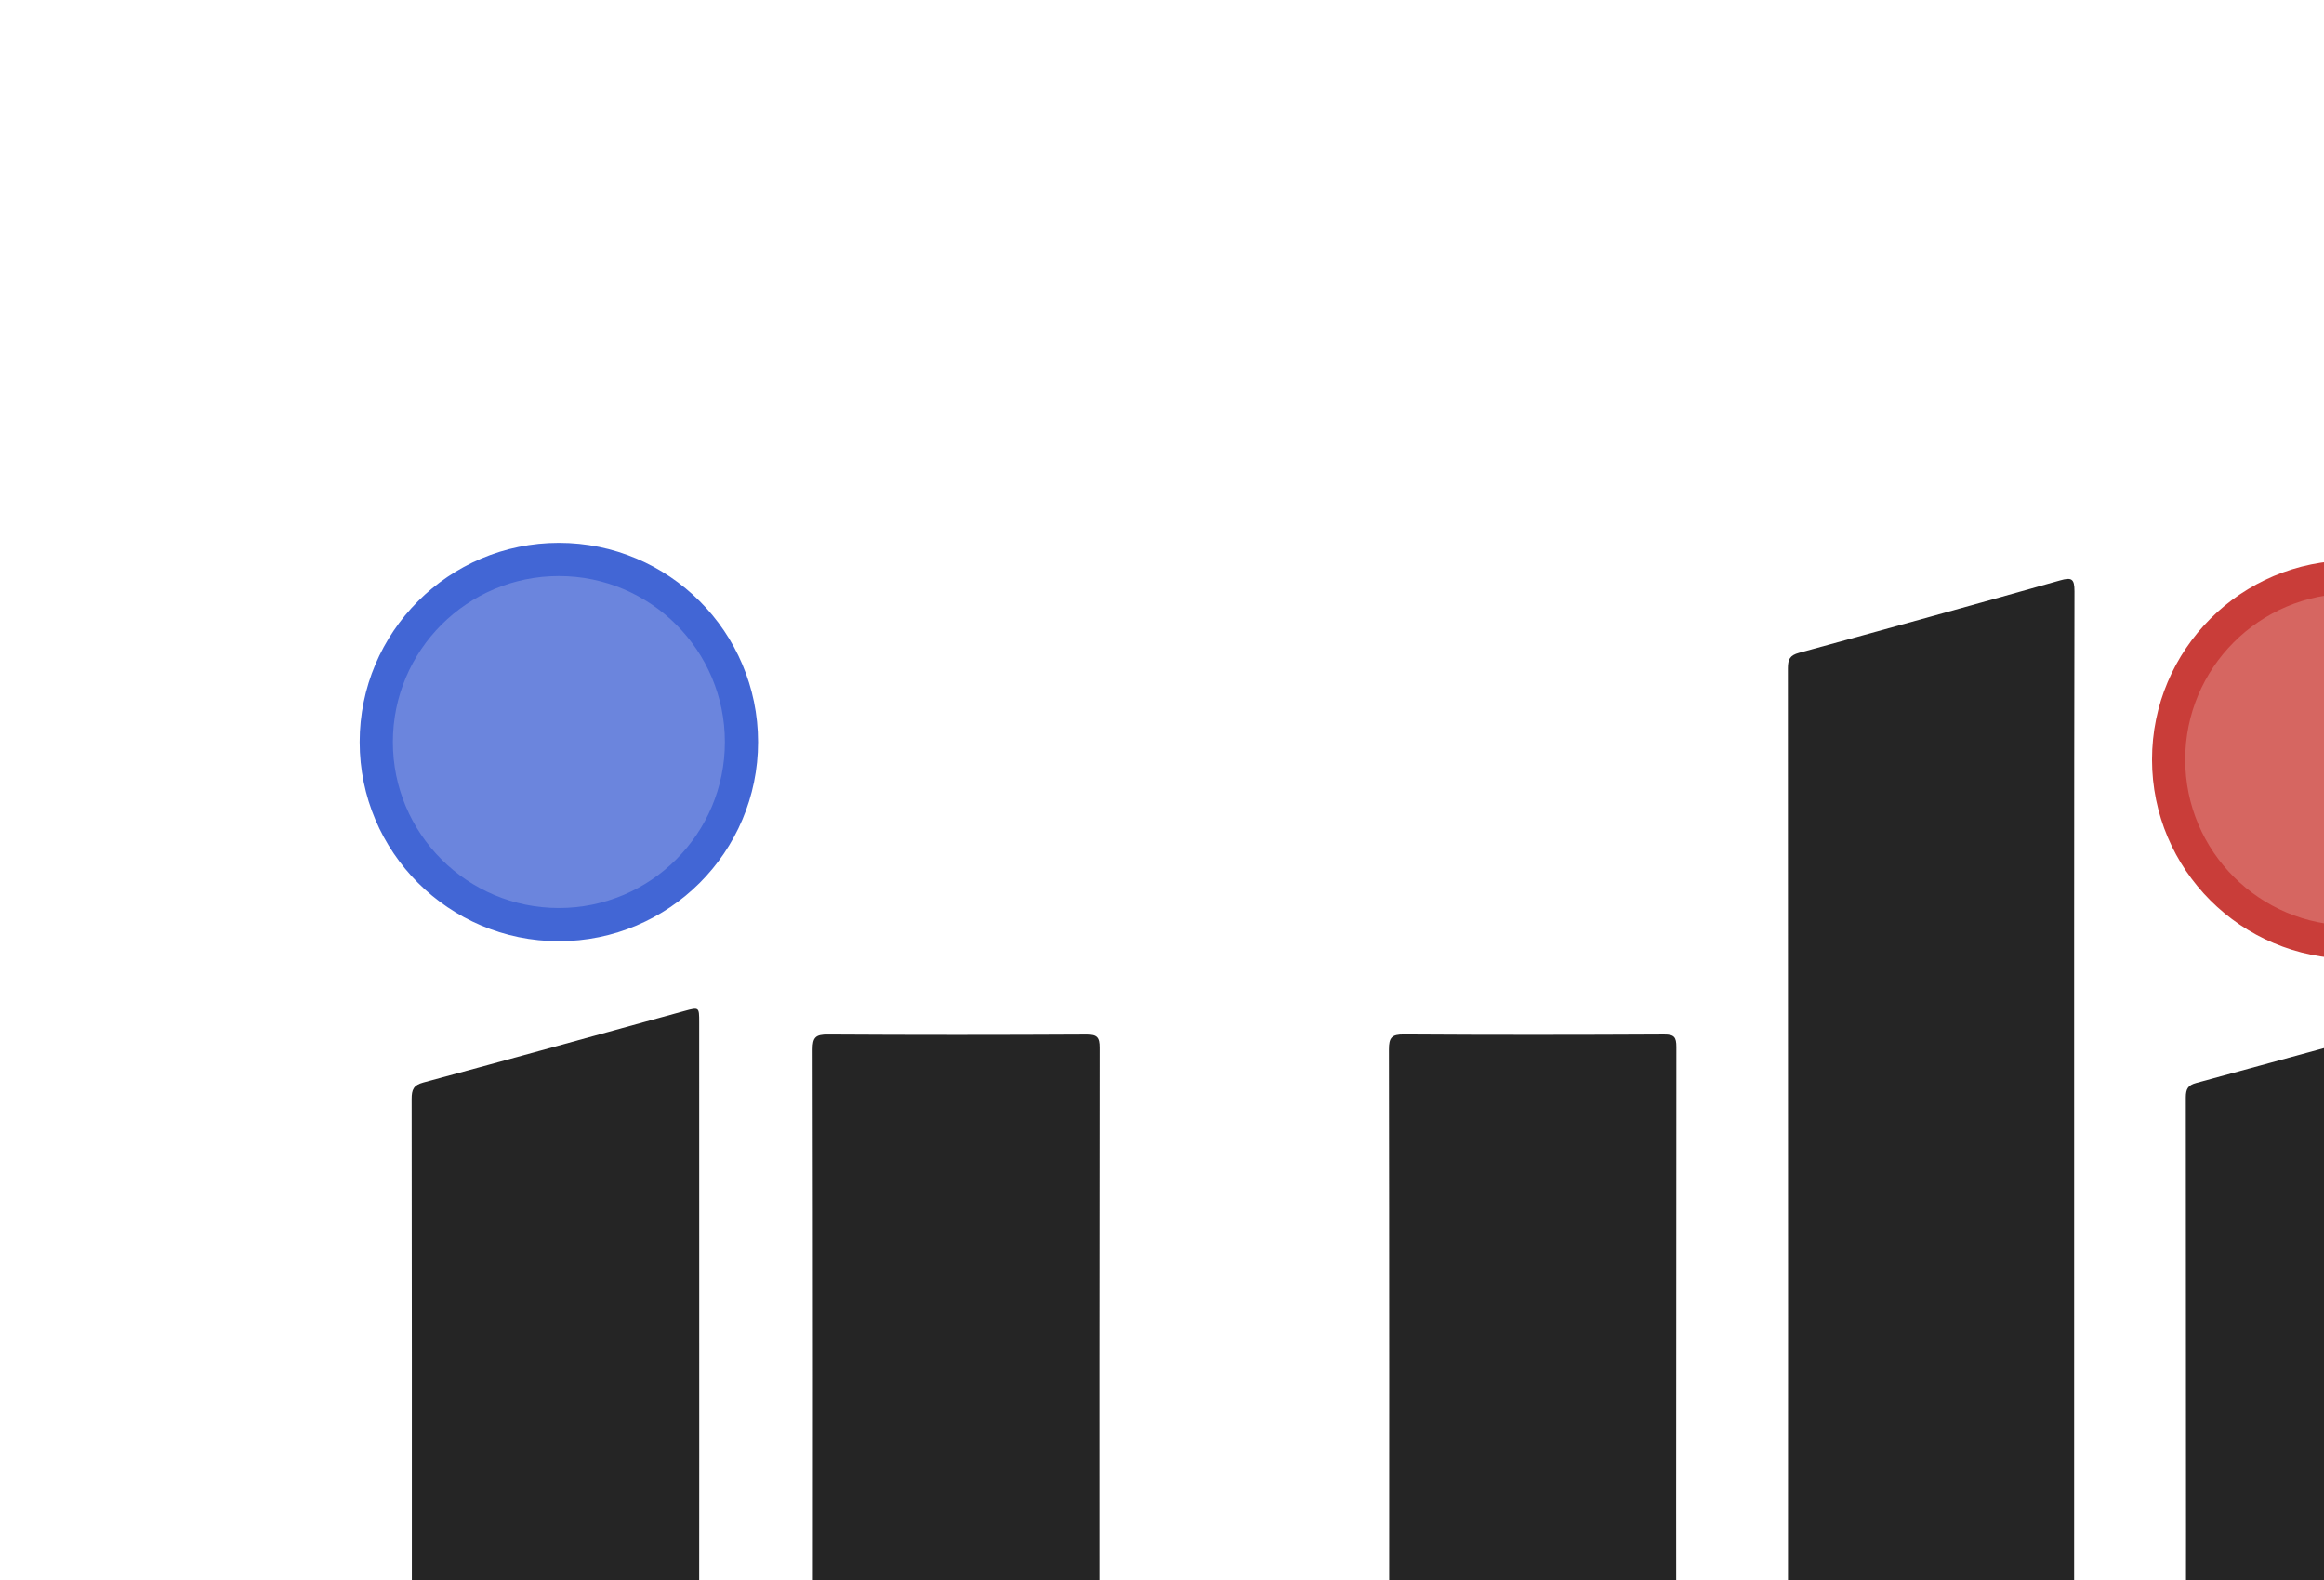
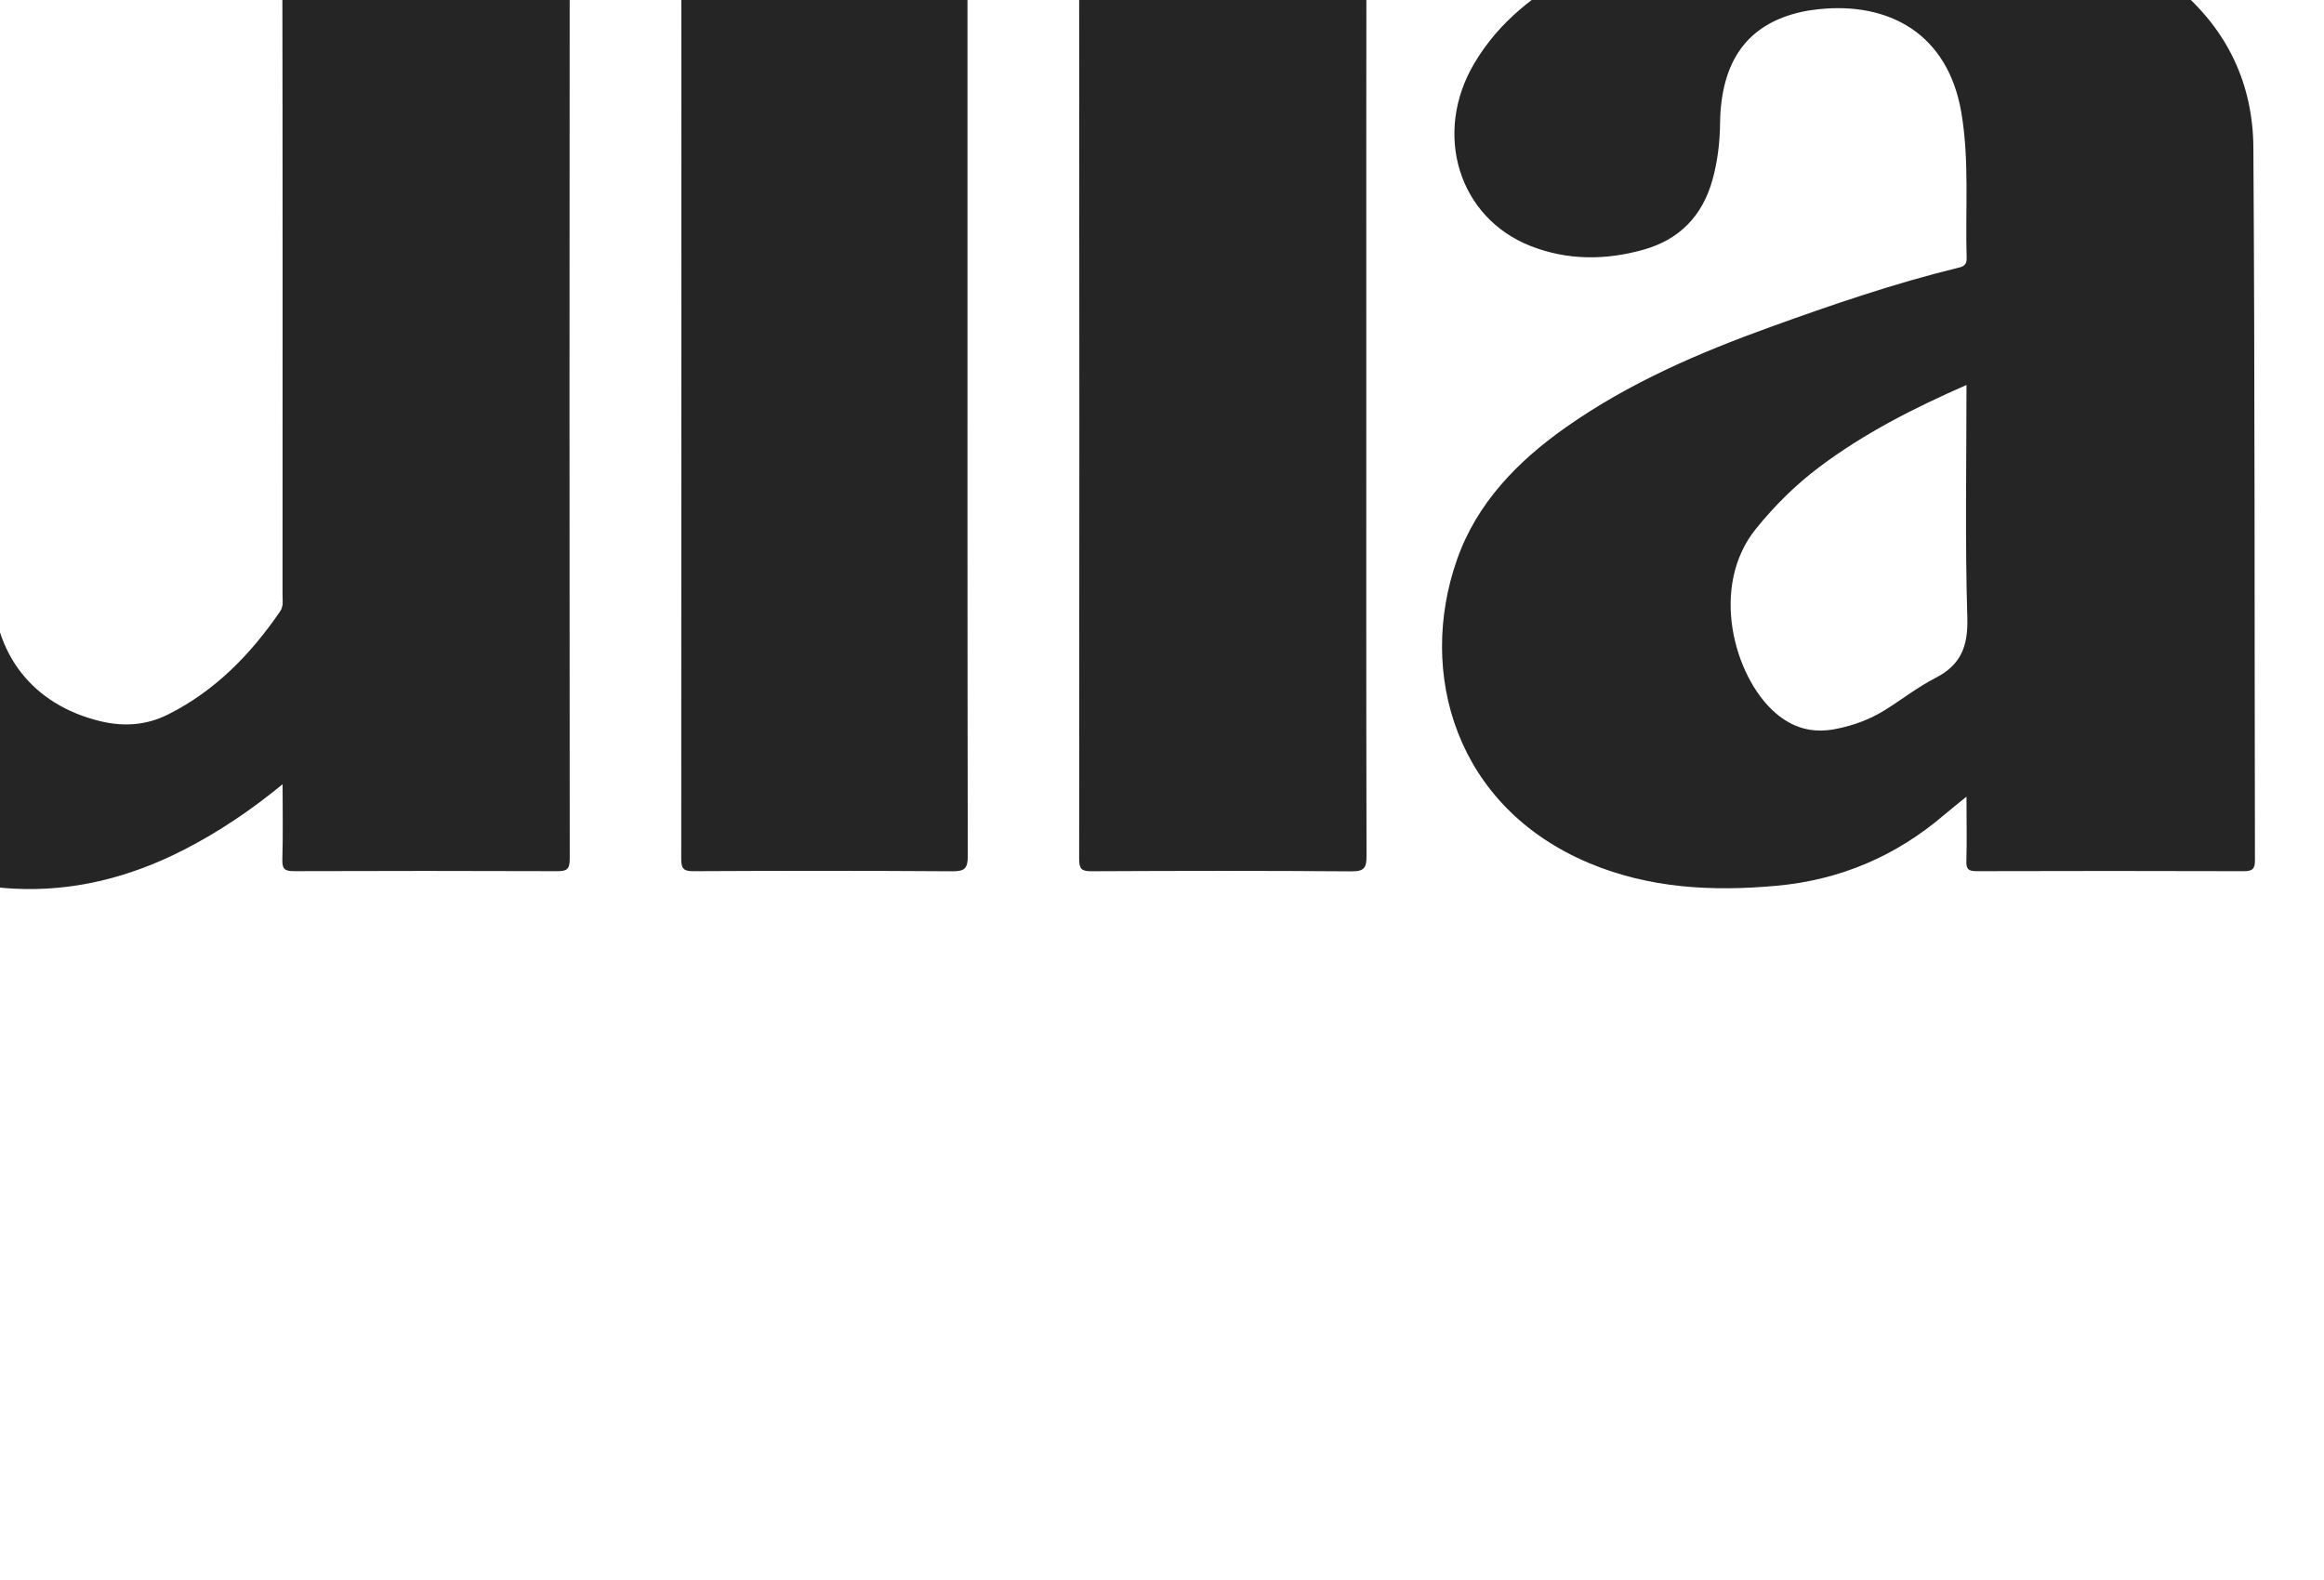
- <svg xmlns="http://www.w3.org/2000/svg" version="1.1" x="0px" y="0px" width="50px" height="34px" viewBox="0 0 210 126" enable-background="new 100 100 310 216" xml:space="preserve">
+ <svg xmlns="http://www.w3.org/2000/svg" version="1.1" x="0px" y="0px" width="50px" height="34px" viewBox="100 100 210 126" enable-background="new 100 100 210 126" xml:space="preserve">
  <circle fill="#6b85dd" stroke="#4266d5" stroke-width="3" cx="50.5" cy="58.665" r="16.5" />
  <circle fill="#d66661" stroke="#c93d39" stroke-width="3" cx="212.459" cy="60.249" r="16.5" />
  <circle fill="#6bab5b" stroke="#3b972e" stroke-width="3" cx="233.834" cy="23.874" r="16.5" />
  <circle fill="#aa7dc0" stroke="#945bb0" stroke-width="3" cx="255.459" cy="59.999" r="16.5" />
  <path fill="#252525" d="M37.216,138.427c0-15.839,0.006-31.679-0.018-47.517c-0.001-0.827,0.169-1.234,1.043-1.47  c7.876-2.127,15.739-4.308,23.606-6.47c1.33-0.366,1.333-0.36,1.333,1.019c0,25.758,0.015,51.517-0.012,77.274  c-0.006,5.514,0.245,11.032-0.272,16.543c-0.628,6.69-2.15,13.092-6.438,18.506c-3.781,4.771-8.898,7.25-14.767,8.338  c-6.599,1.222-13.251,1.552-19.934,0.938c-4.616-0.423-9.045-1.486-12.844-4.363c-2.863-2.168-4.454-4.935-3.745-8.603  c0.736-3.806,3.348-5.978,6.861-7.127c2.262-0.74,4.628-0.872,6.994-0.53c1.823,0.264,3.42,1.023,4.779,2.288  c1.38,1.284,2.641,2.674,3.778,4.177c0.872,1.15,1.793,2.256,2.991,3.086c2.055,1.426,4,0.965,5.213-1.216  c0.819-1.473,0.997-3.106,1.173-4.731c0.255-2.348,0.255-4.707,0.256-7.062C37.218,167.145,37.216,152.786,37.216,138.427z" />
  <path fill="#252525" d="M125.536,162.479c-2.908,2.385-5.783,4.312-8.88,5.904c-10.348,5.323-20.514,4.521-30.324-1.253  c-6.71-3.95-11.012-9.849-12.52-17.606c-0.236-1.213-0.363-2.438-0.363-3.688c0.01-19.797,0.017-39.593-0.02-59.39  c-0.002-1.102,0.285-1.357,1.363-1.351c7.798,0.049,15.597,0.044,23.396,0.003c0.95-0.005,1.177,0.25,1.175,1.183  c-0.027,19.356-0.025,38.713-0.018,58.07c0.002,6.34,3.599,10.934,9.672,12.42c2.13,0.521,4.19,0.396,6.173-0.6  c4.26-2.139,7.457-5.427,10.116-9.307c0.333-0.487,0.224-1,0.224-1.51c0.007-19.635,0.016-39.271-0.02-58.904  c-0.002-1.083,0.255-1.369,1.353-1.361c7.838,0.052,15.677,0.045,23.515,0.004c0.916-0.005,1.103,0.244,1.102,1.124  c-0.025,27.677-0.026,55.353,0.002,83.024c0.001,0.938-0.278,1.099-1.139,1.095c-7.918-0.028-15.837-0.028-23.756-0.001  c-0.815,0.003-1.1-0.166-1.073-1.037C125.581,167.117,125.536,164.928,125.536,162.479z" />
  <path fill="#252525" d="M187.423,107.08c0,20.637-0.011,41.273,0.026,61.91c0.003,1.119-0.309,1.361-1.381,1.355  c-7.799-0.052-15.598-0.047-23.396-0.008c-0.898,0.008-1.117-0.222-1.115-1.115c0.021-39.074,0.021-78.147,0-117.226  c0-0.811,0.189-1.169,1.006-1.392c7.871-2.149,15.73-4.327,23.584-6.545c1.045-0.295,1.308-0.17,1.306,0.985  C187.412,65.727,187.423,86.403,187.423,107.08z" />
  <path fill="#252525" d="M223.46,126.477c0,14.155-0.011,28.312,0.021,42.467c0.002,1.027-0.164,1.418-1.332,1.408  c-7.838-0.061-15.676-0.047-23.516-0.01c-0.881,0.004-1.121-0.189-1.119-1.104c0.026-26.153,0.025-52.307,0-78.458  c0-0.776,0.203-1.101,0.941-1.302c7.984-2.172,15.972-4.35,23.938-6.596c1.049-0.296,1.08,0.031,1.078,0.886  C223.454,98.004,223.46,112.239,223.46,126.477z" />
  <path fill="#252525" d="M277.695,163.6c-0.786,0.646-1.404,1.125-2,1.635c-4.375,3.746-9.42,5.898-15.16,6.42  c-5.792,0.527-11.479,0.244-16.934-2.047c-12.08-5.071-15.554-17.188-11.938-27.448c1.799-5.111,5.472-8.868,9.831-11.94  c5.681-4.003,12.009-6.732,18.504-9.074c5.576-2.014,11.186-3.939,16.955-5.347c0.445-0.104,0.773-0.243,0.757-0.854  c-0.136-4.389,0.261-8.79-0.479-13.165c-1.225-7.209-6.617-10.013-12.895-9.348c-0.516,0.055-1.029,0.129-1.536,0.241  c-4.877,1.081-7.312,4.413-7.374,10.127c-0.02,1.729-0.229,3.418-0.693,5.084c-0.906,3.229-2.969,5.354-6.168,6.266  c-3.422,0.979-6.893,0.998-10.23-0.305c-6.529-2.543-8.877-10.164-5.12-16.512c2.249-3.799,5.606-6.4,9.461-8.405  c6.238-3.246,12.914-4.974,19.896-5.537c7.565-0.61,15.096-0.366,22.49,1.507c4.285,1.085,8.312,2.776,11.744,5.657  c4.473,3.749,6.776,8.647,6.812,14.374c0.139,21.477,0.096,42.951,0.143,64.428c0.002,0.799-0.248,0.983-1.021,0.98  c-8.035-0.025-16.074-0.023-24.113-0.001c-0.716,0.002-0.973-0.146-0.941-0.915C277.736,167.562,277.695,165.698,277.695,163.6z   M277.695,126.393c-4.793,2.104-9.25,4.373-13.287,7.408c-2.151,1.618-4.033,3.483-5.732,5.581  c-4.229,5.226-1.988,13.343,1.693,16.599c1.592,1.406,3.359,1.906,5.419,1.521c1.621-0.307,3.149-0.857,4.549-1.734  c1.521-0.951,2.949-2.072,4.539-2.887c2.31-1.18,2.97-2.861,2.894-5.445C277.561,140.484,277.695,133.527,277.695,126.393z" />
</svg>
